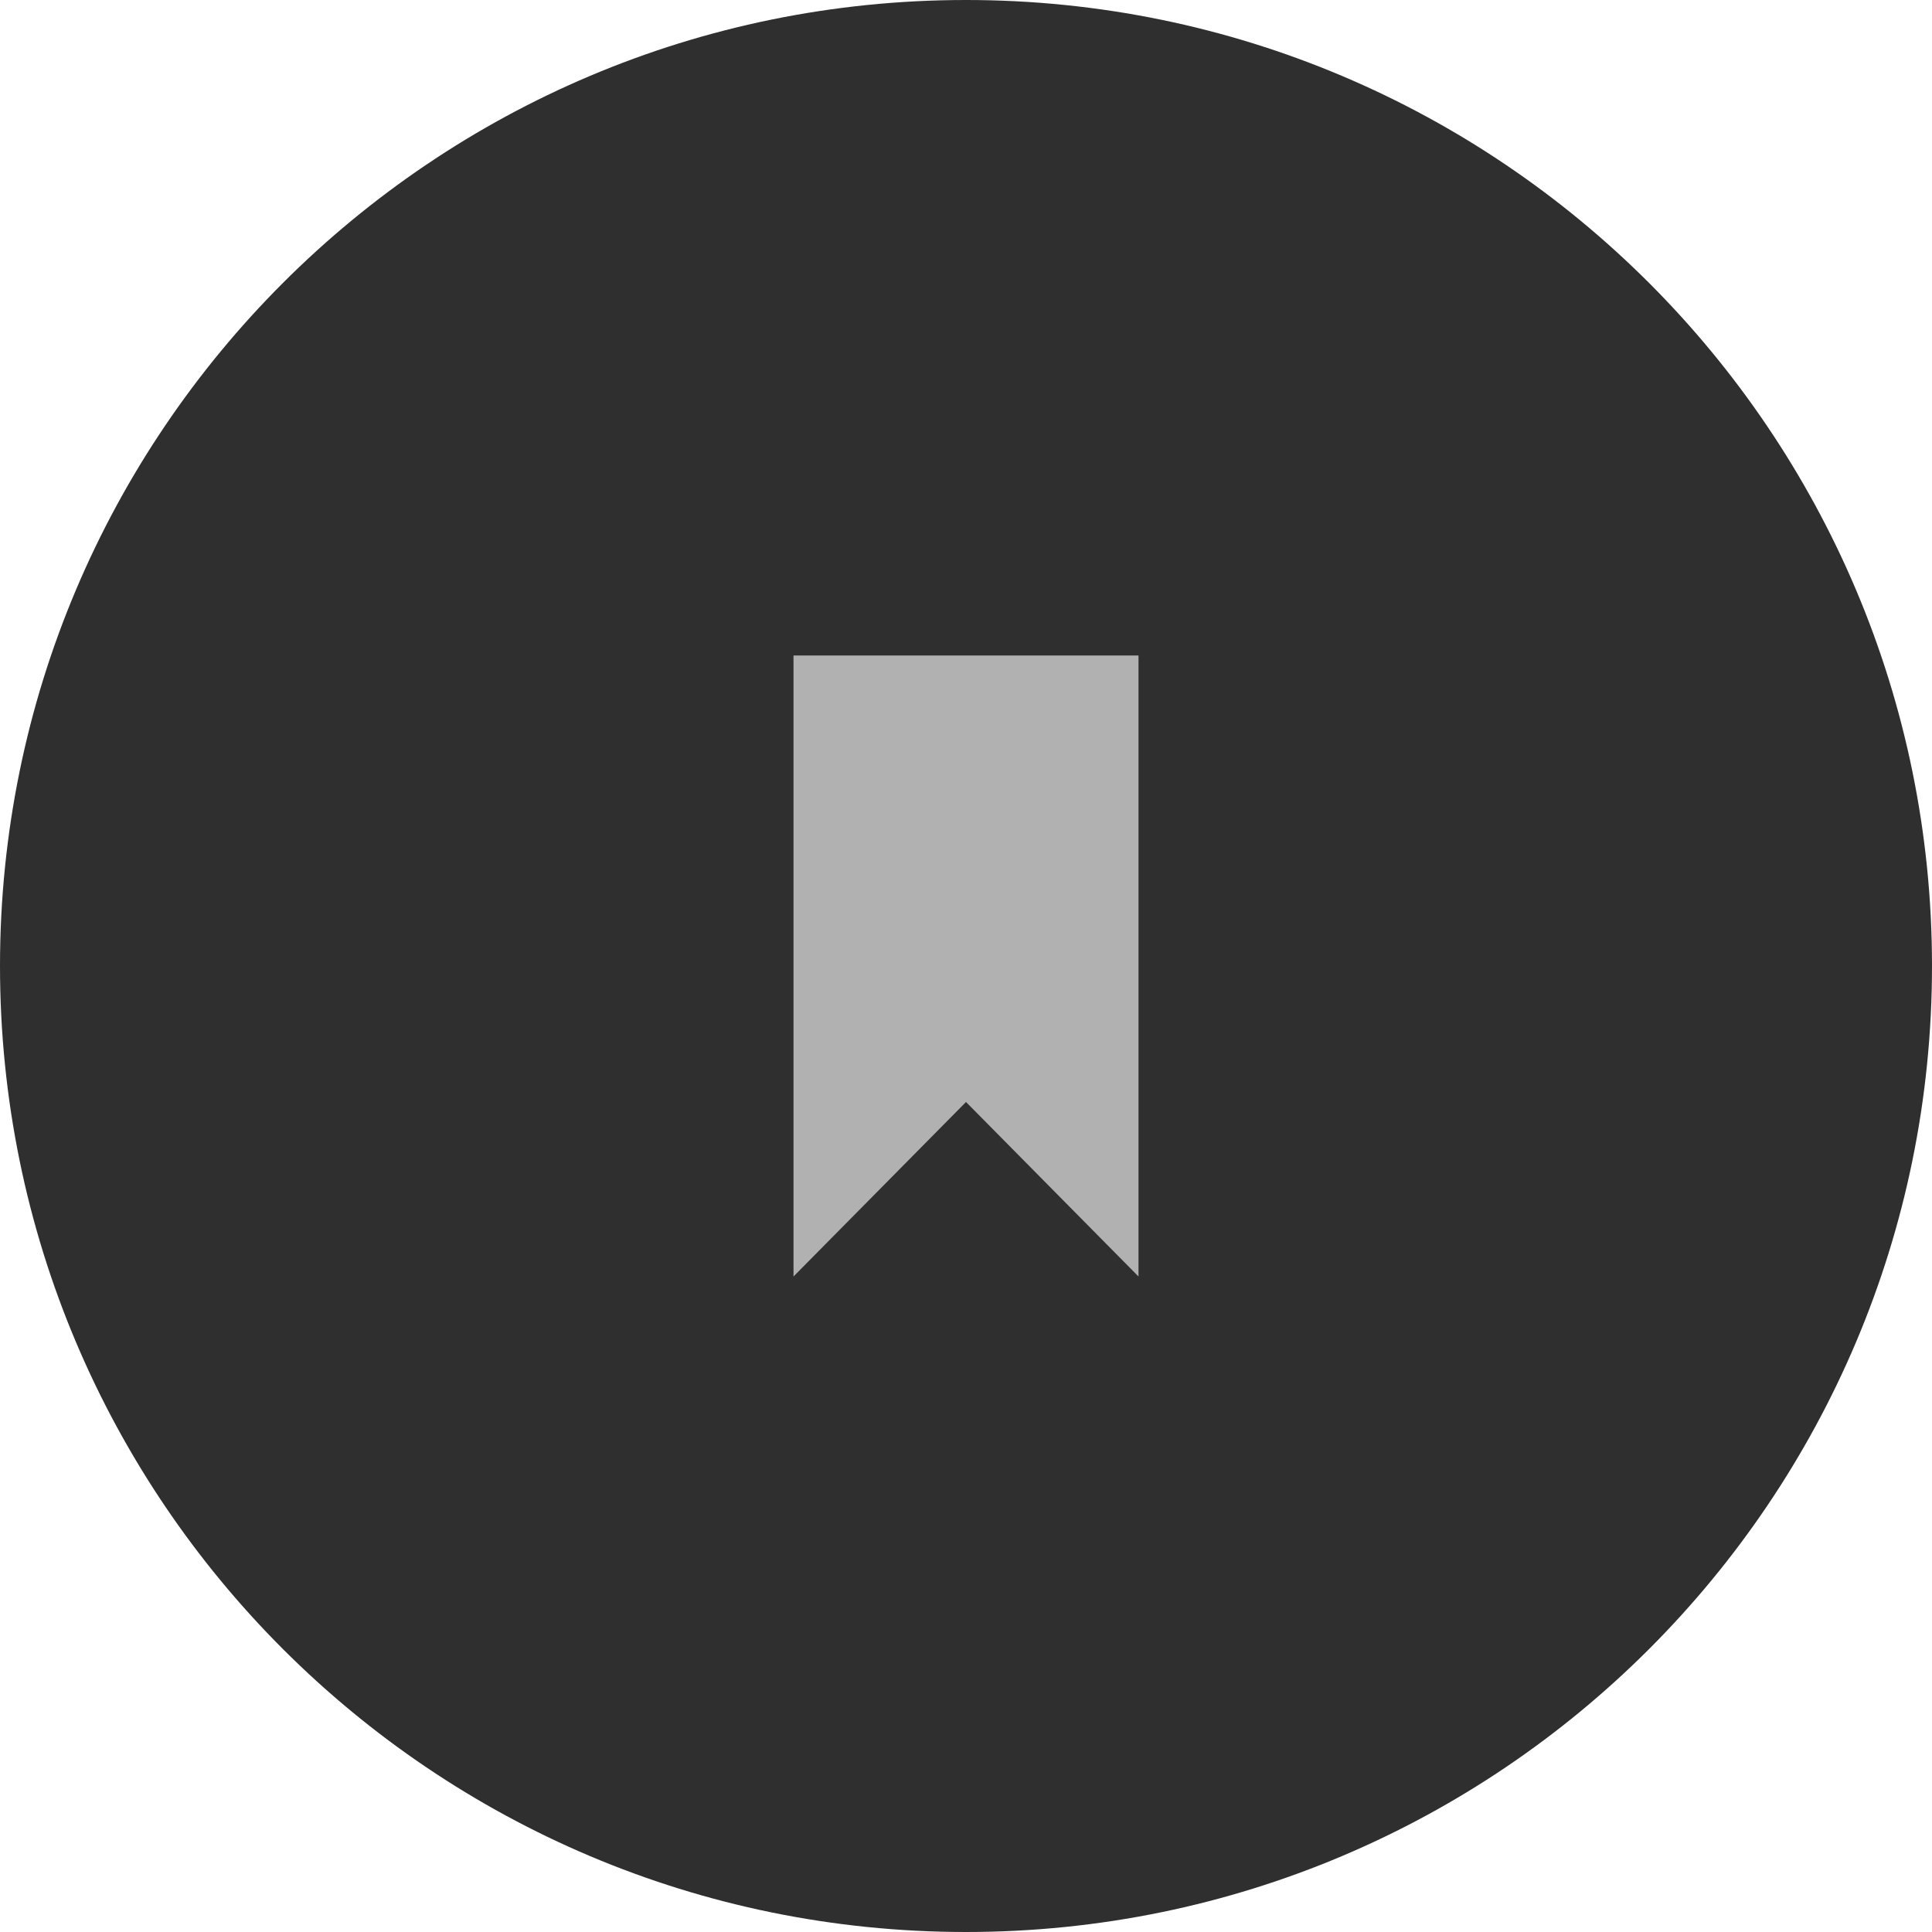
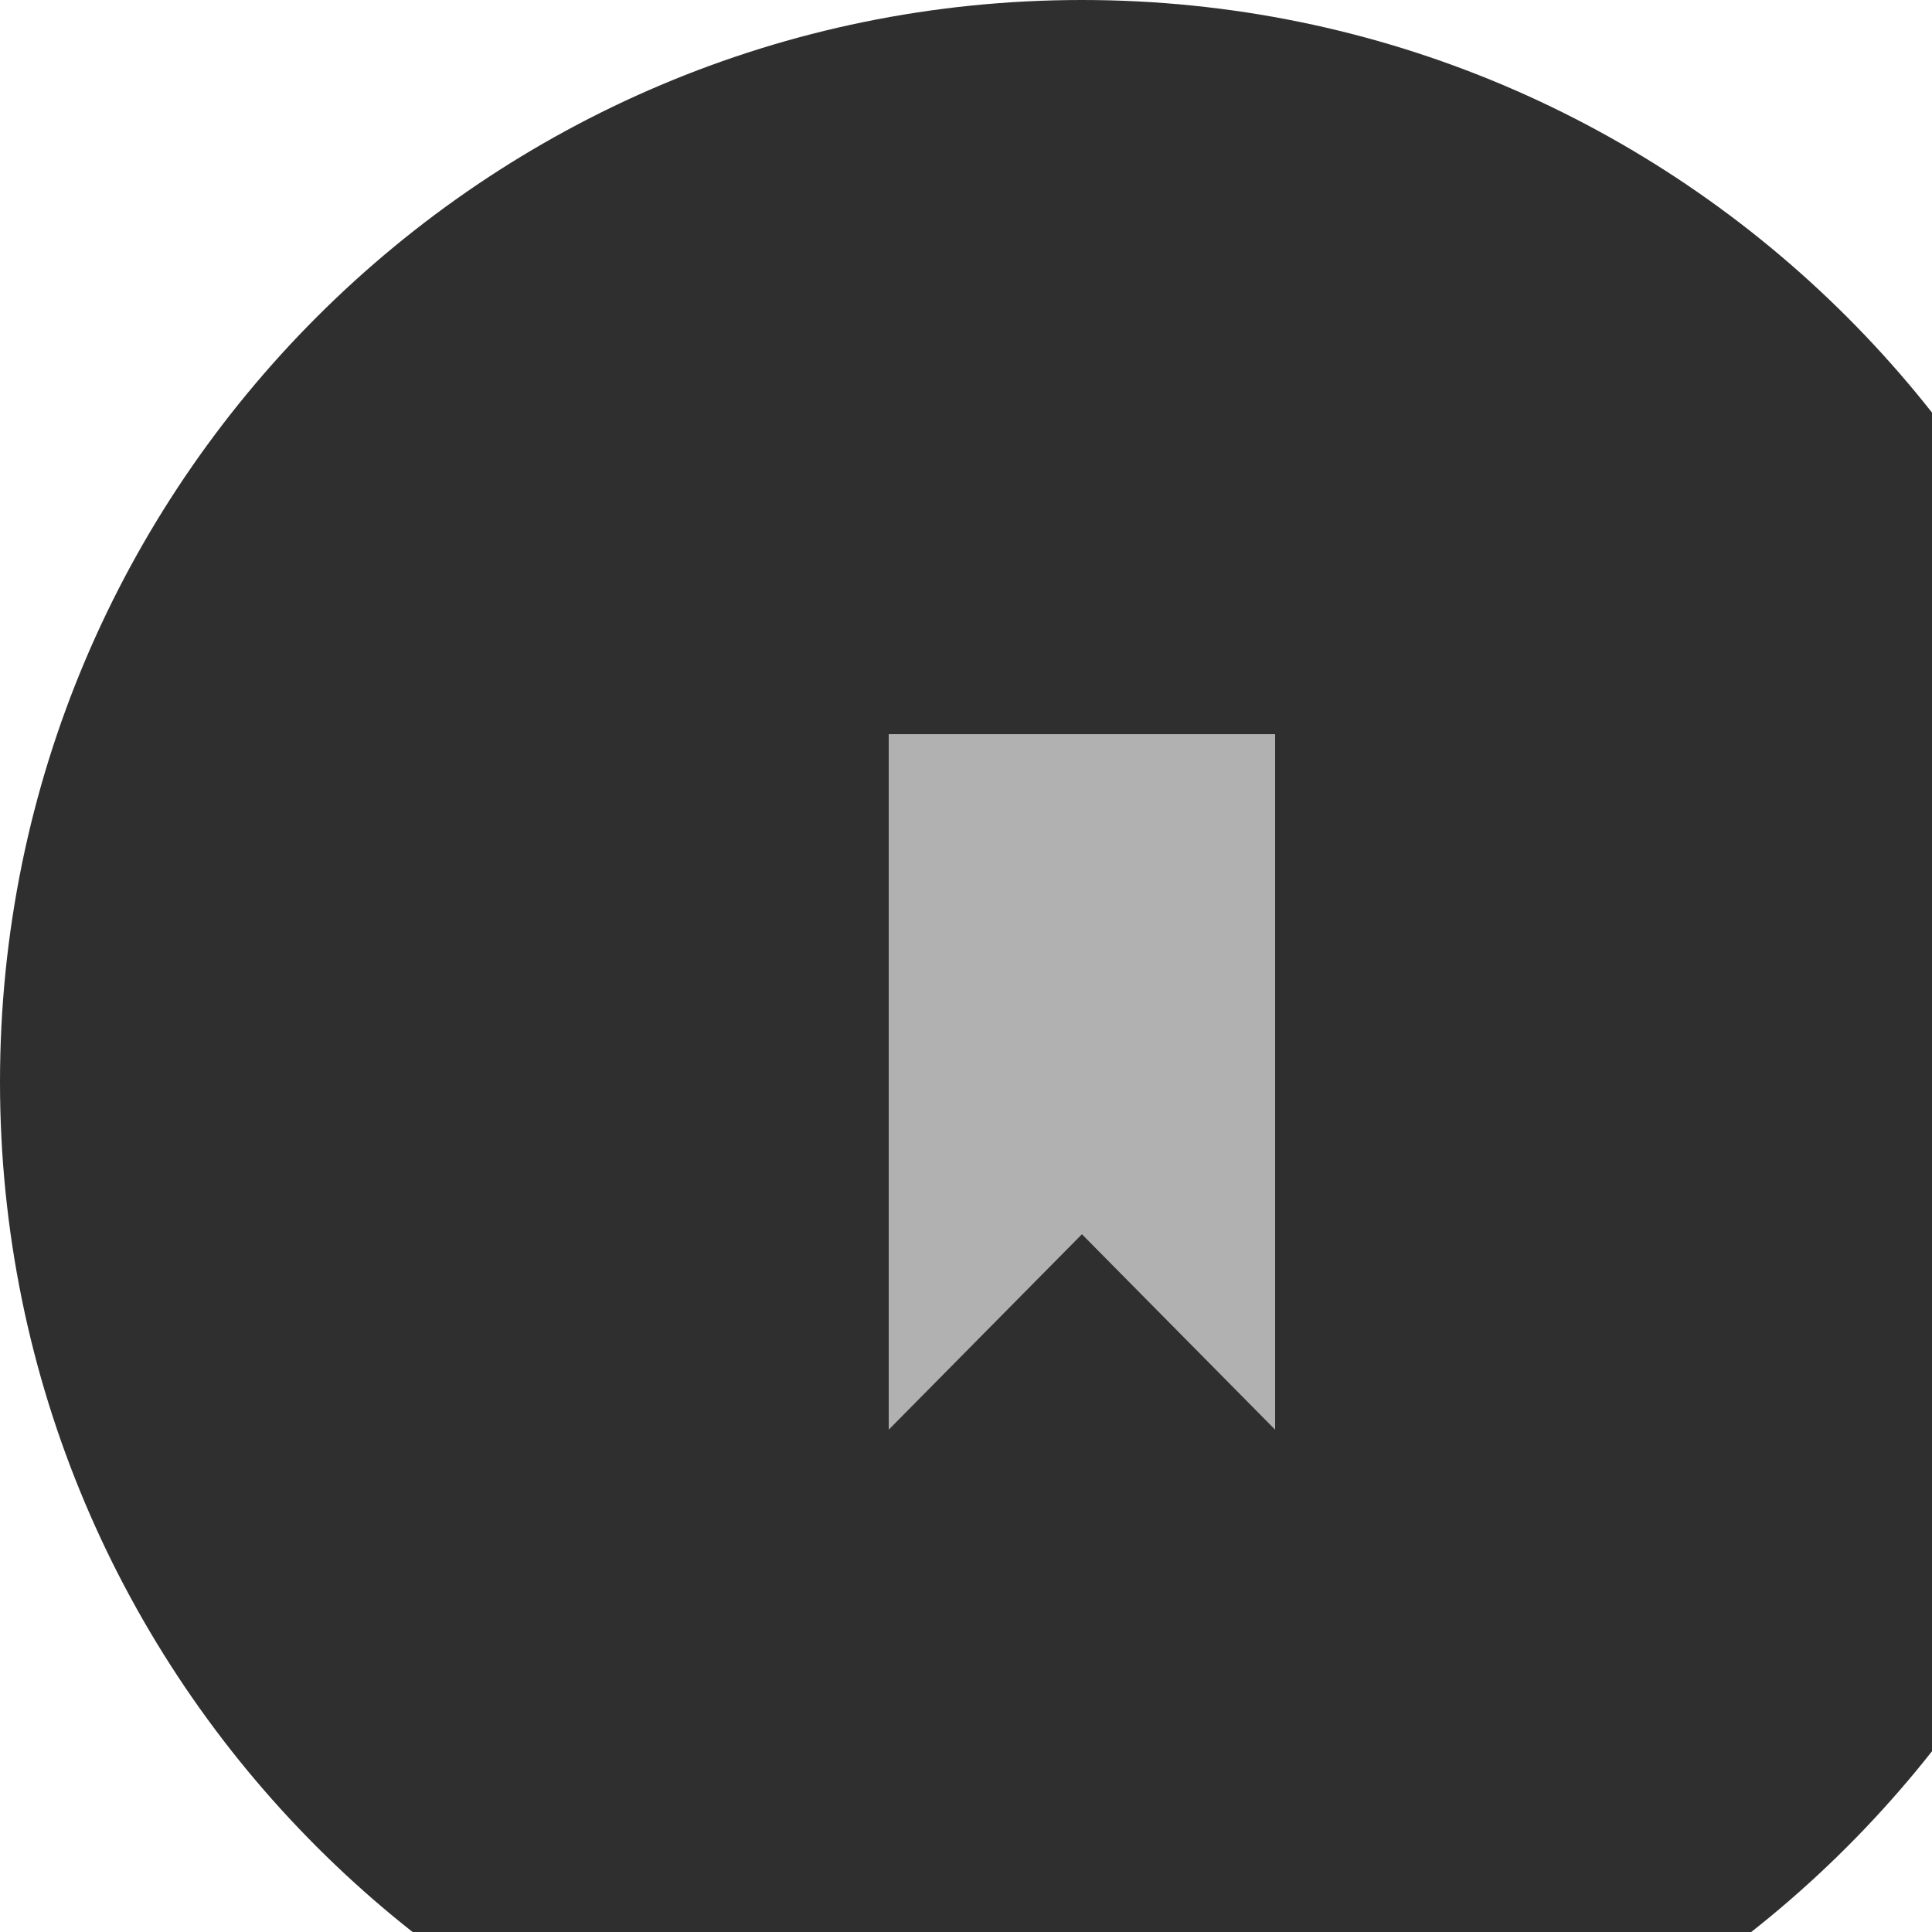
- <svg xmlns="http://www.w3.org/2000/svg" width="56" height="56">
+ <svg xmlns="http://www.w3.org/2000/svg" width="56" height="56" viewBox="0 0 50 50" preserveAspectRatio="true">
  <g fill="none" fill-rule="evenodd">
    <circle fill="#2F2F2F" cx="28" cy="28" r="28" />
    <path fill="#B1B1B1" d="M23 19v18l5-5.058L33 37V19z" />
  </g>
</svg>
